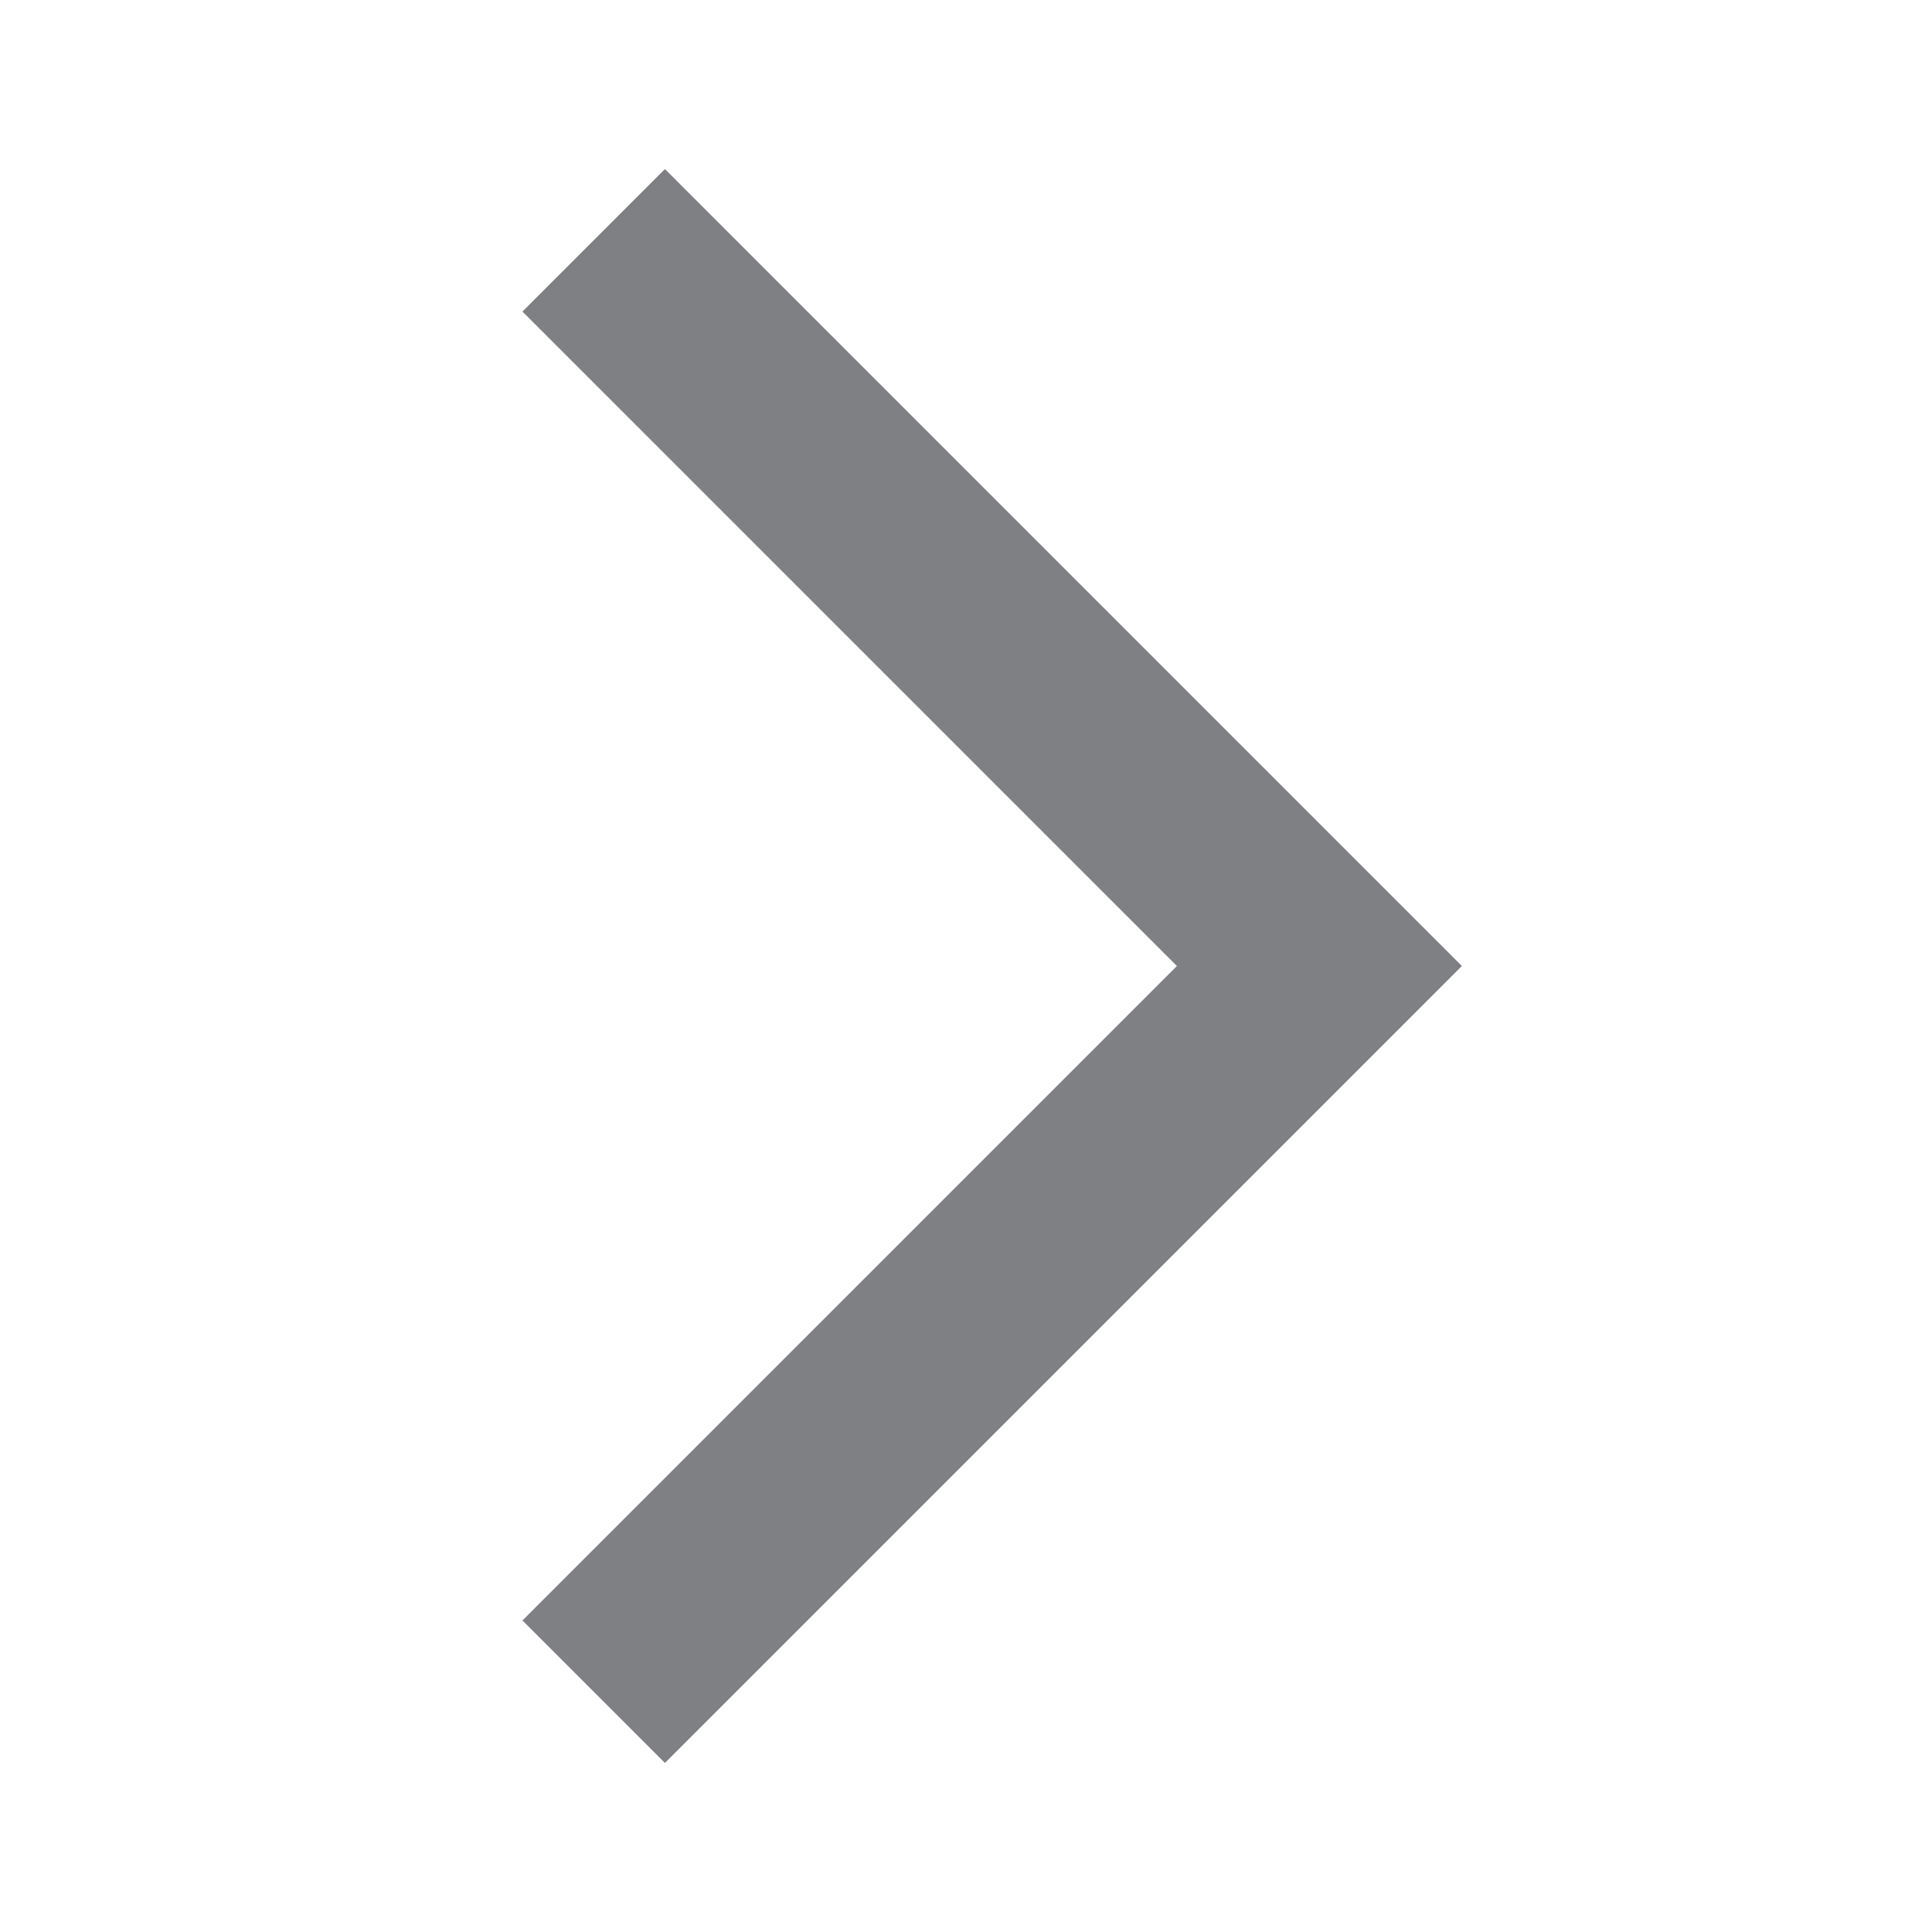
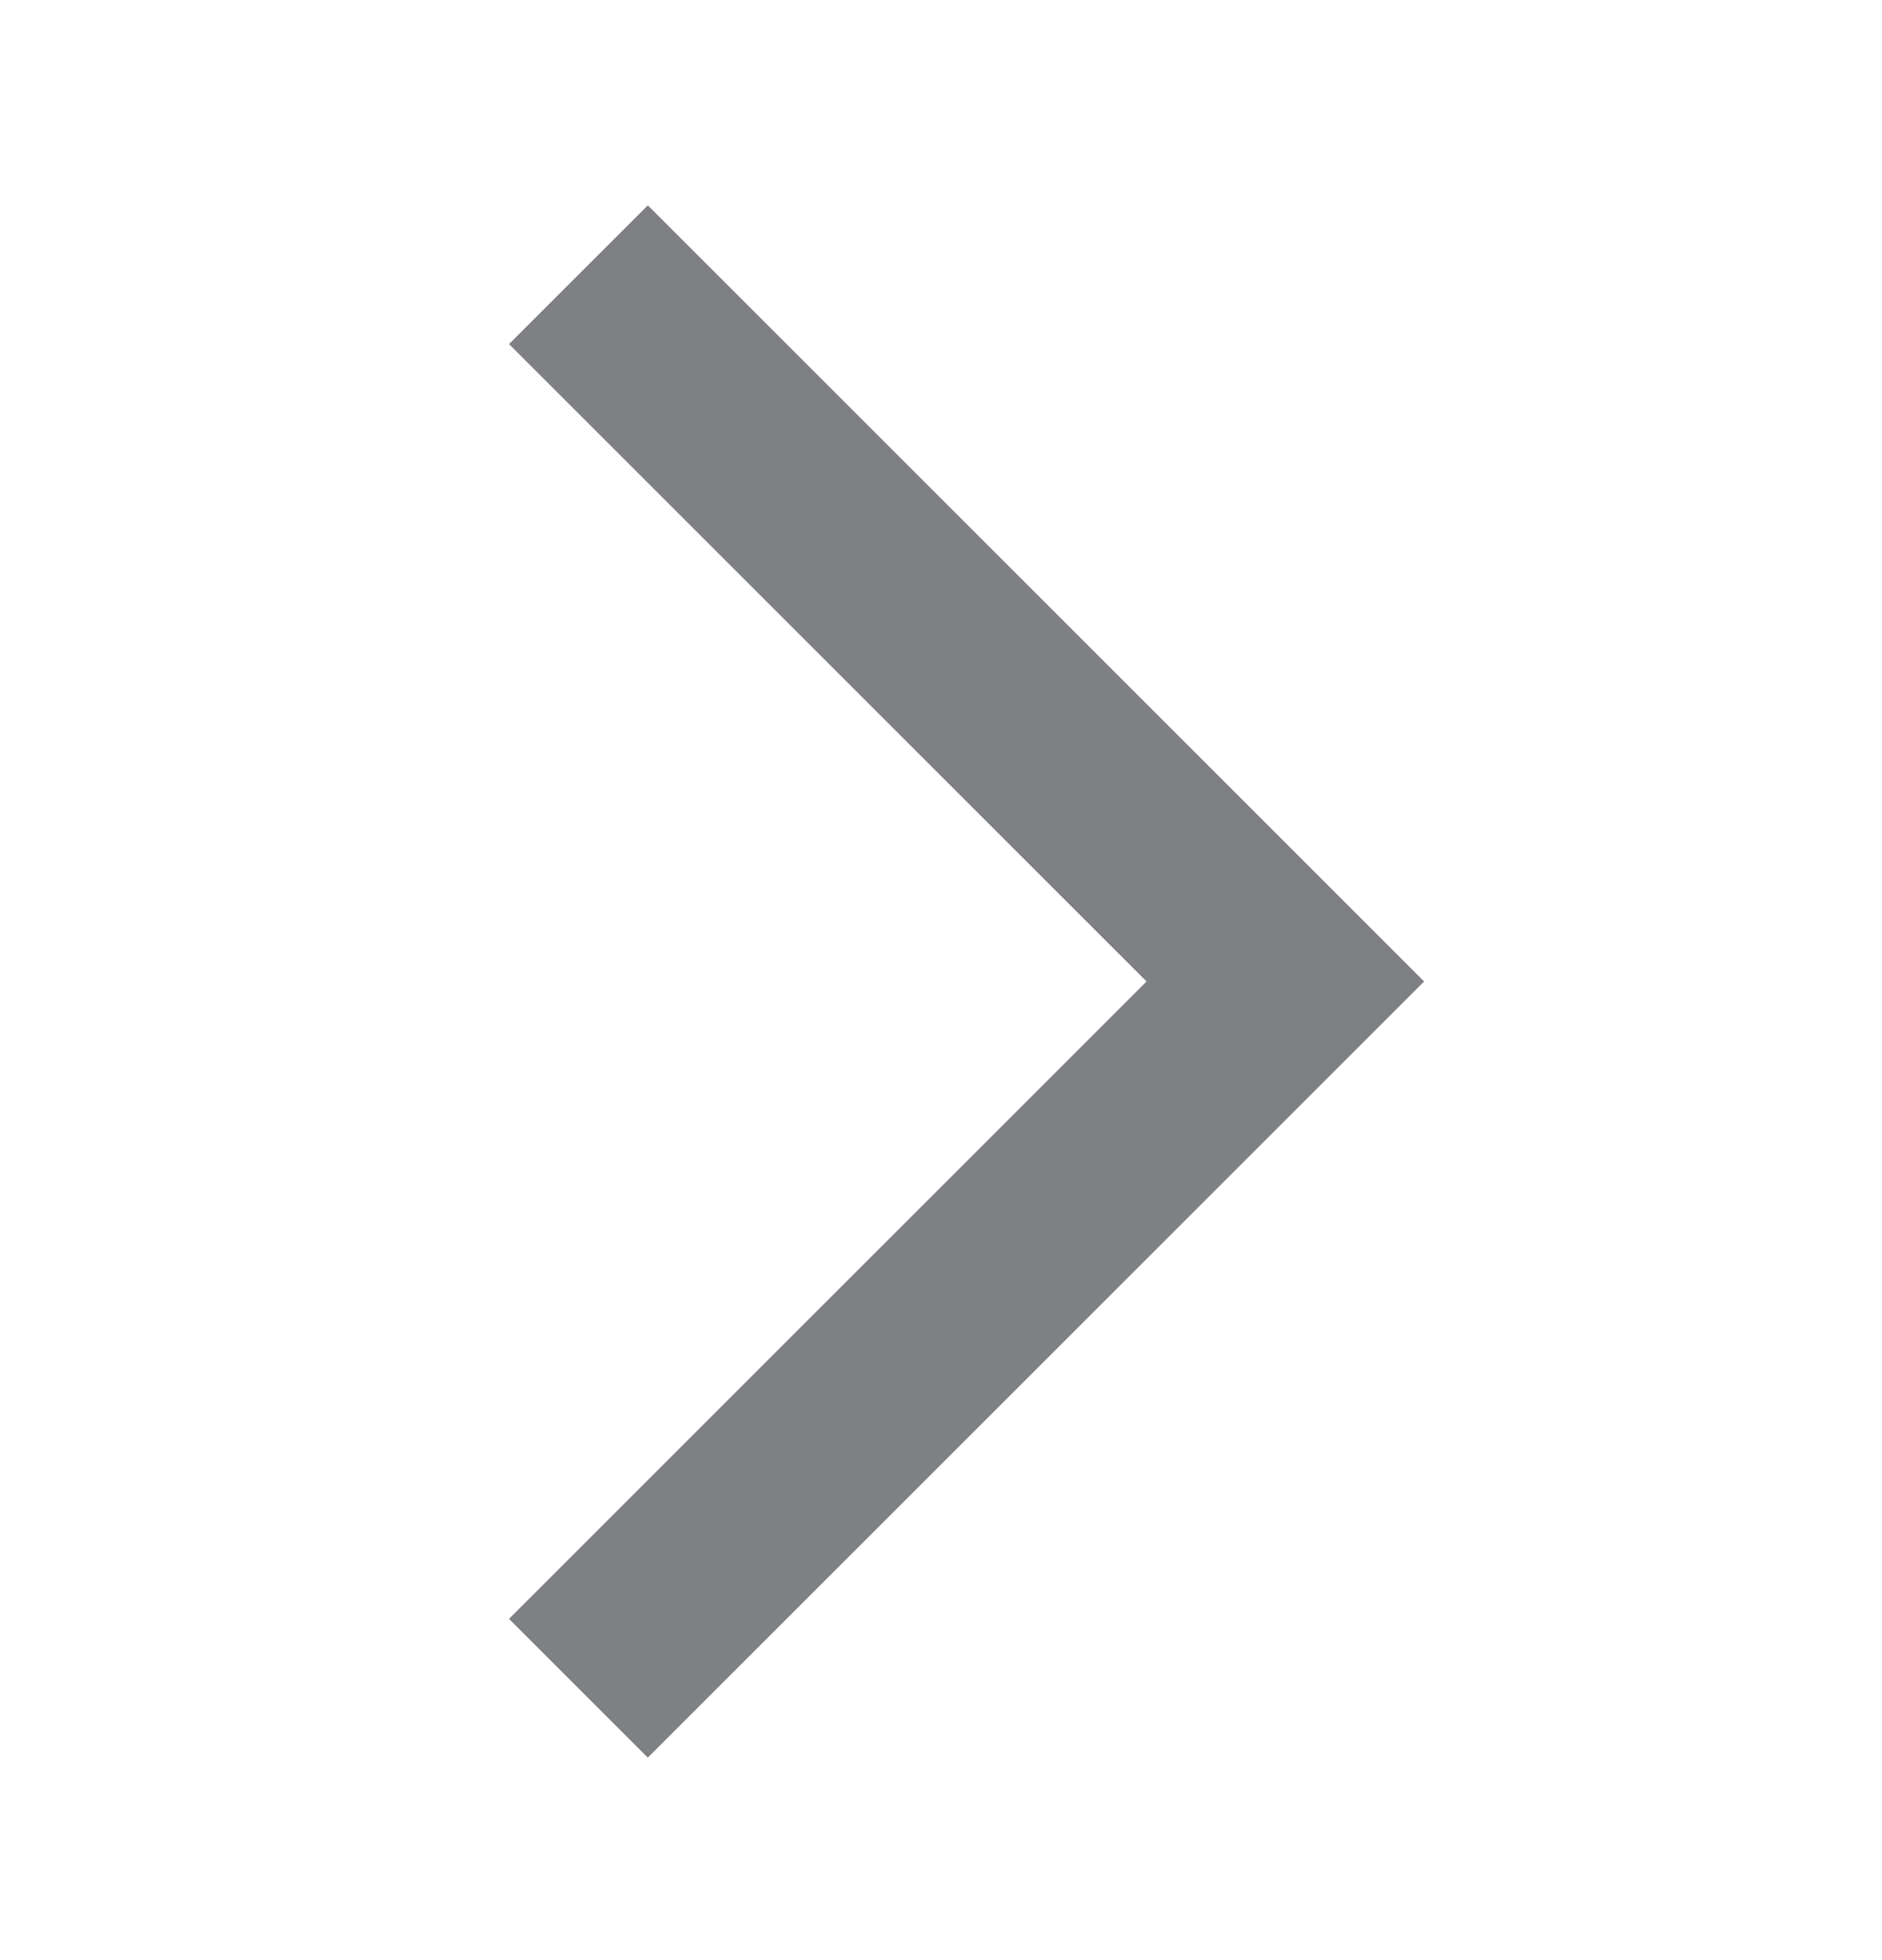
- <svg xmlns="http://www.w3.org/2000/svg" width="24" height="24" viewBox="0 0 24 24" fill="none">
-   <path d="M6.49 20.13L8.26 21.9L18.16 12L8.26 2.1L6.49 3.87L14.62 12L6.49 20.13Z" fill="#7E8084" />
+ <svg xmlns="http://www.w3.org/2000/svg" width="24" height="25" viewBox="0 0 24 25" fill="none">
+   <path d="M6.491 20.649L8.261 22.419L18.161 12.519L8.261 2.619L6.491 4.389L14.621 12.519L6.491 20.649Z" fill="#7E8084" />
</svg>
